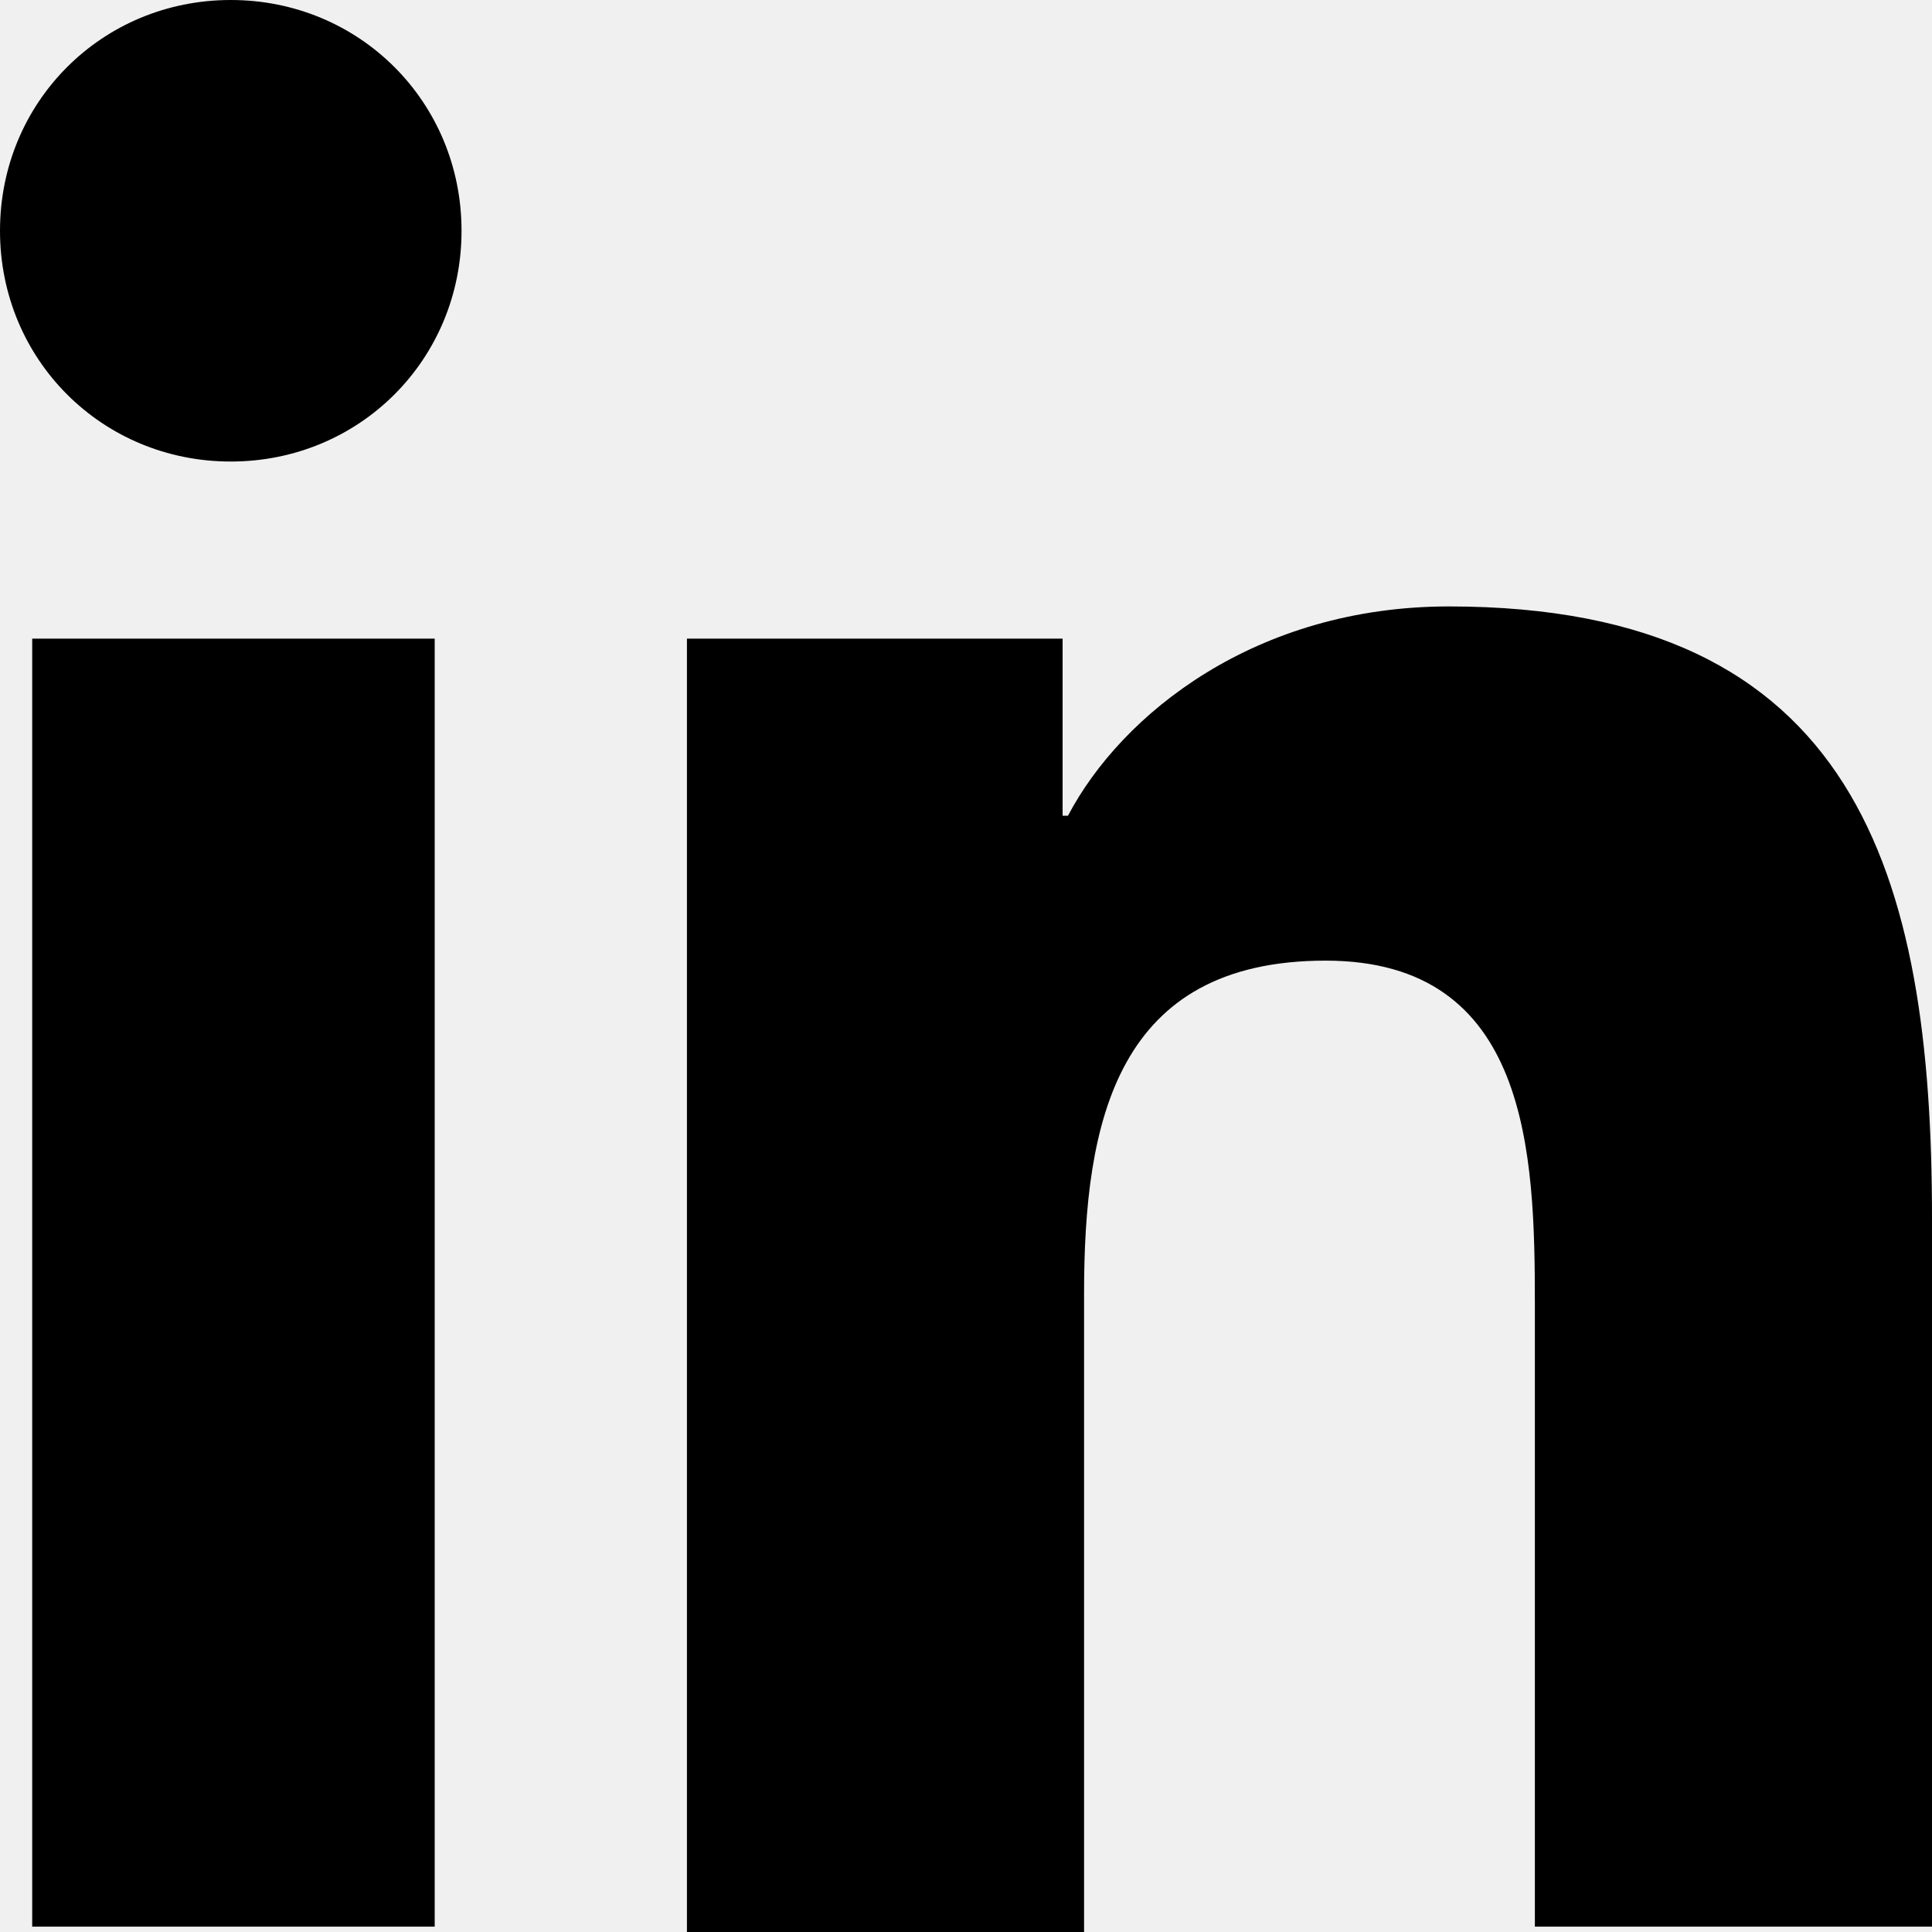
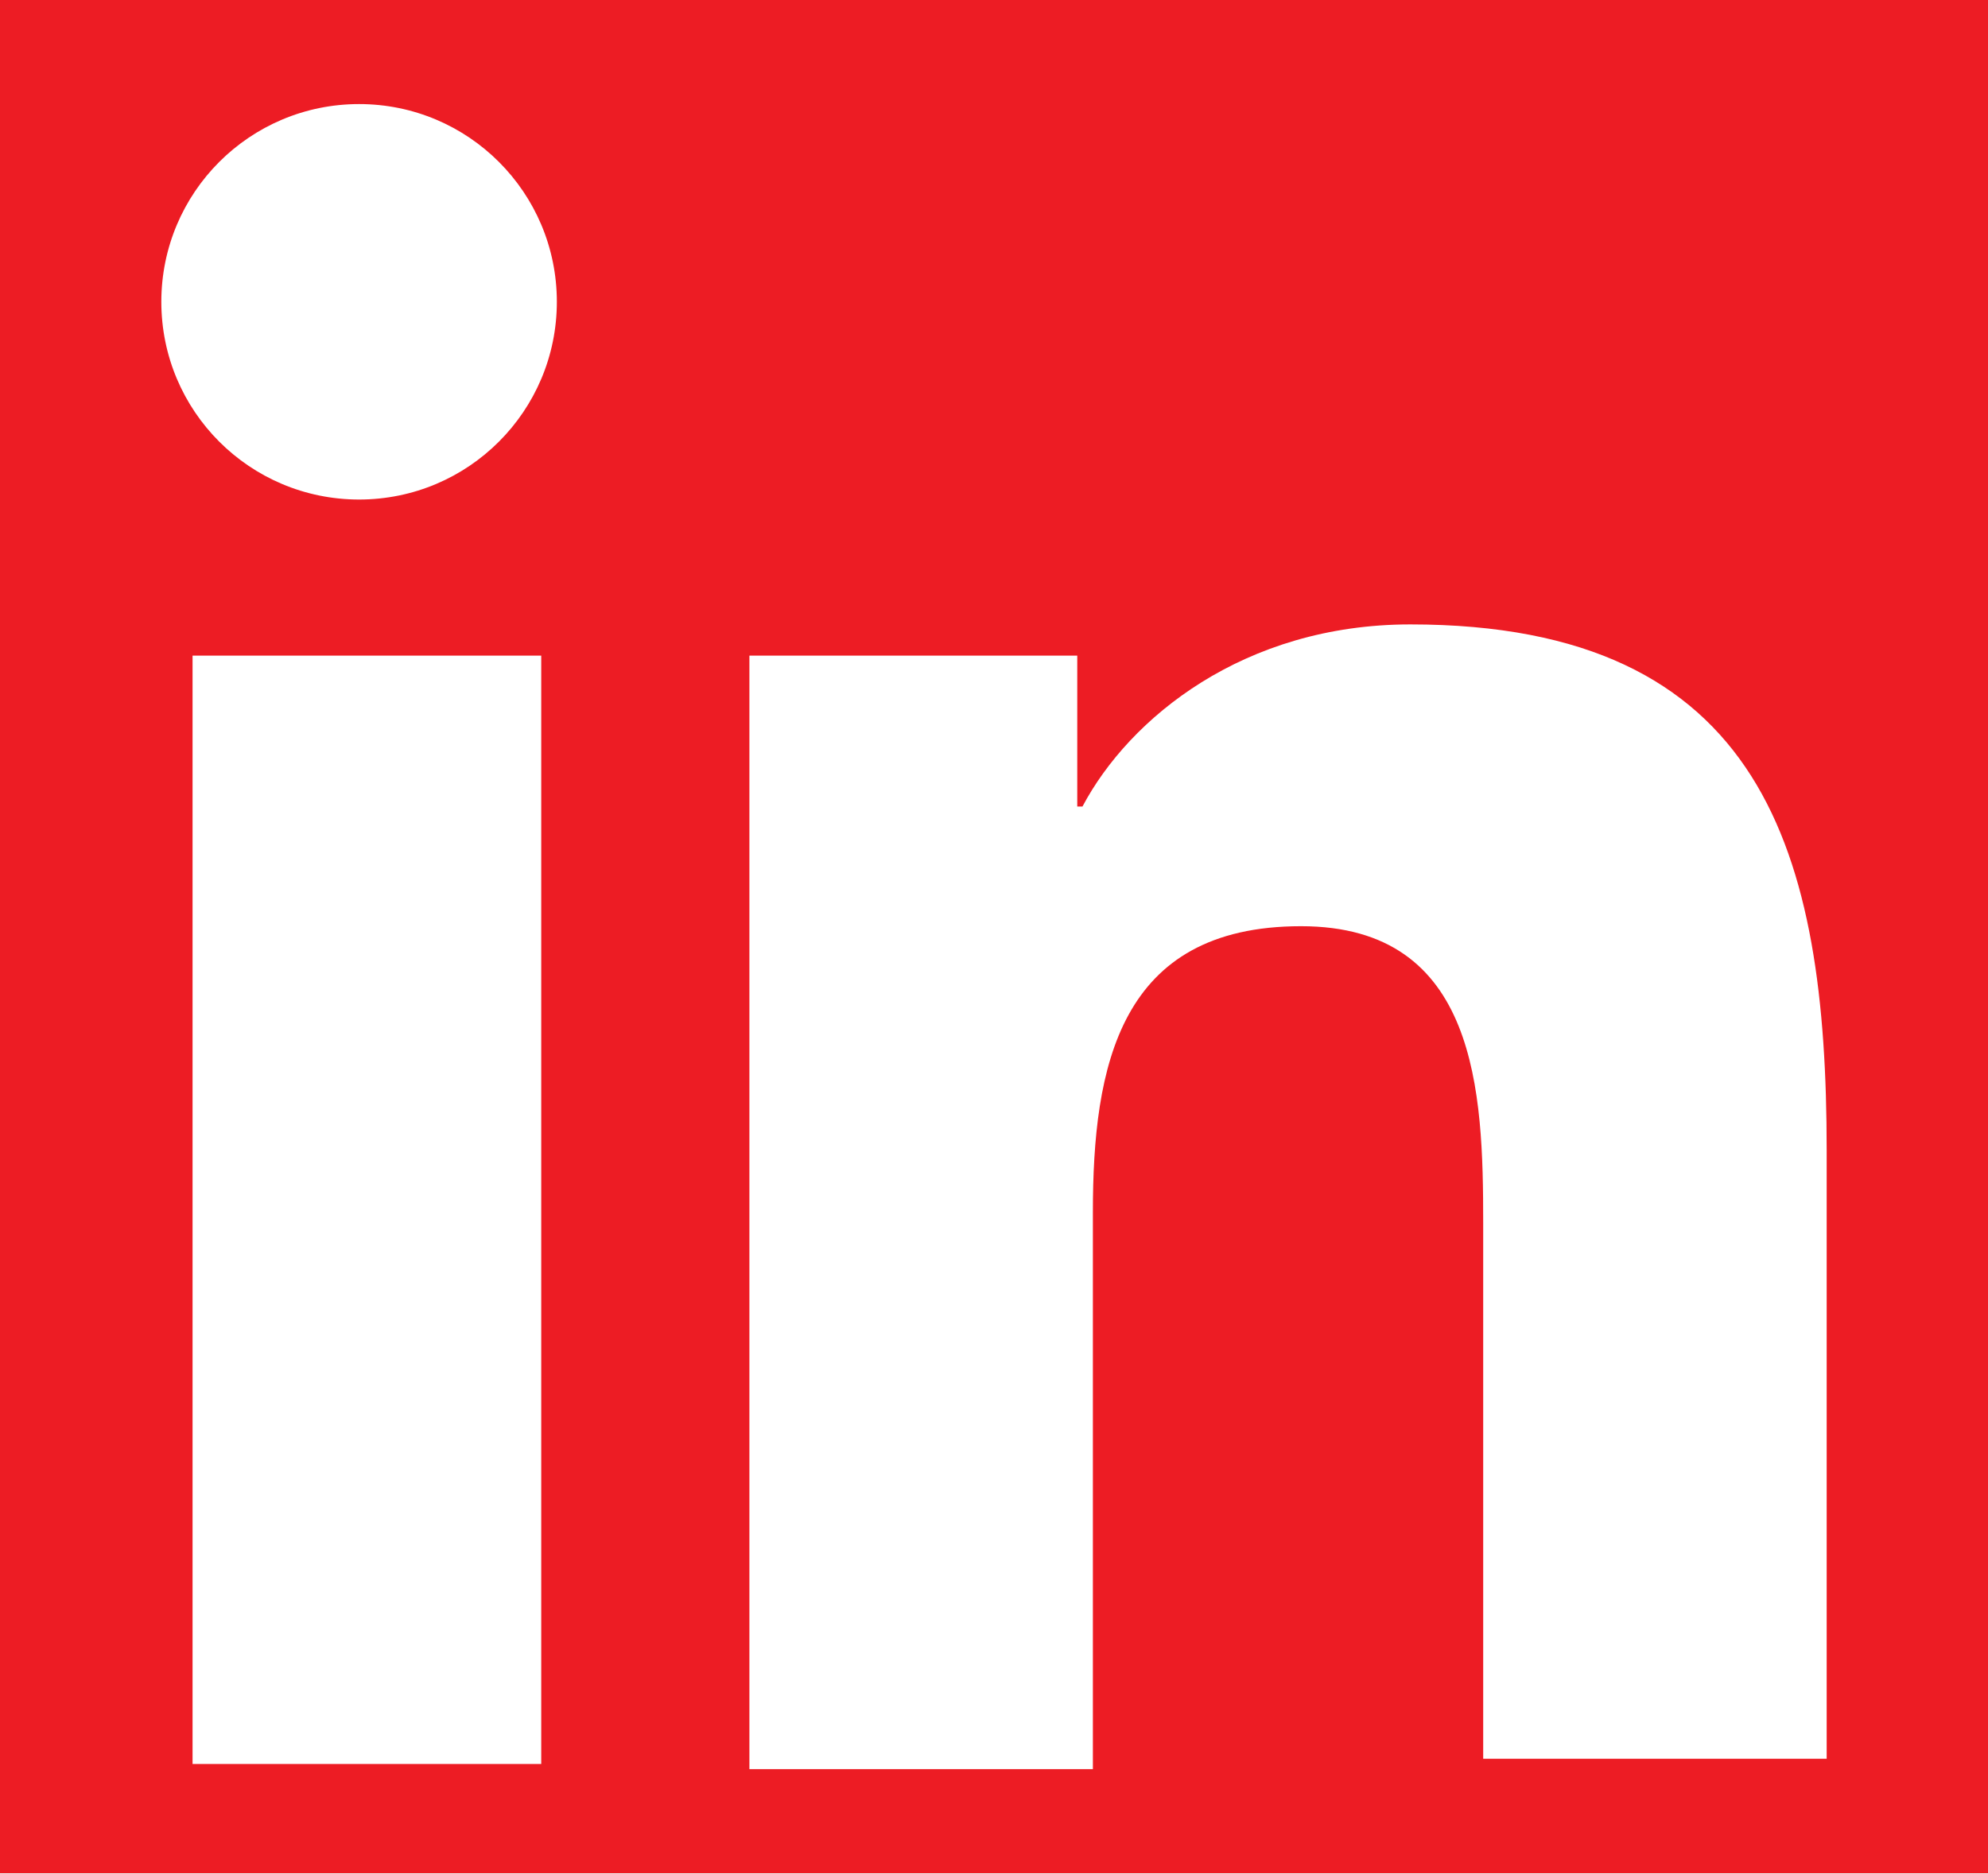
- <svg xmlns="http://www.w3.org/2000/svg" version="1.1" id="Layer_1" x="0px" y="0px" viewBox="-161 91 36 36" style="enable-background:new -161 91 36 36;" xml:space="preserve">
+ <svg xmlns="http://www.w3.org/2000/svg" version="1.1" id="Layer_1" x="0px" y="0px" viewBox="-288 379 38.2 36" style="enable-background:new -288 379 38.2 36;" xml:space="preserve">
+   <style type="text/css">
+ 	.st0{fill:#ED1C24;}
+ 	.st1{fill:#FFFFFF;}
+ </style>
+   <rect x="-288" y="379" class="st0" width="38.2" height="36" />
  <g>
-     <path d="M-160.4,102.9h7.5v24h-7.5V102.9z M-156.7,91c2.4,0,4.3,1.9,4.3,4.3c0,2.4-1.9,4.3-4.3,4.3c-2.4,0-4.3-1.9-4.3-4.3   C-161,92.9-159.1,91-156.7,91" />
-     <path d="M-148.3,102.9h7.1v3.3h0.1c1-1.9,3.5-3.9,7.1-3.9c7.6,0,9,5,9,11.4v13.2h-7.4v-11.6c0-2.8-0.1-6.4-3.9-6.4   c-3.9,0-4.5,3-4.5,6.2v11.9h-7.4V102.9z" />
+     <path class="st1" d="M-284.3,391.6h6.7v21.3h-6.7V391.6z M-281.1,381c2.1,0,3.8,1.7,3.8,3.8s-1.7,3.8-3.8,3.8s-3.8-1.7-3.8-3.8   S-283.2,381-281.1,381" />
+     <path class="st1" d="M-273.6,391.6h6.3v2.9h0.1c0.9-1.7,3.1-3.5,6.3-3.5c6.8,0,8,4.4,8,10.1v11.7h-6.6v-10.3c0-2.5-0.1-5.7-3.5-5.7   c-3.5,0-4,2.7-4,5.5V413h-6.6L-273.6,391.6L-273.6,391.6z" />
  </g>
</svg>
